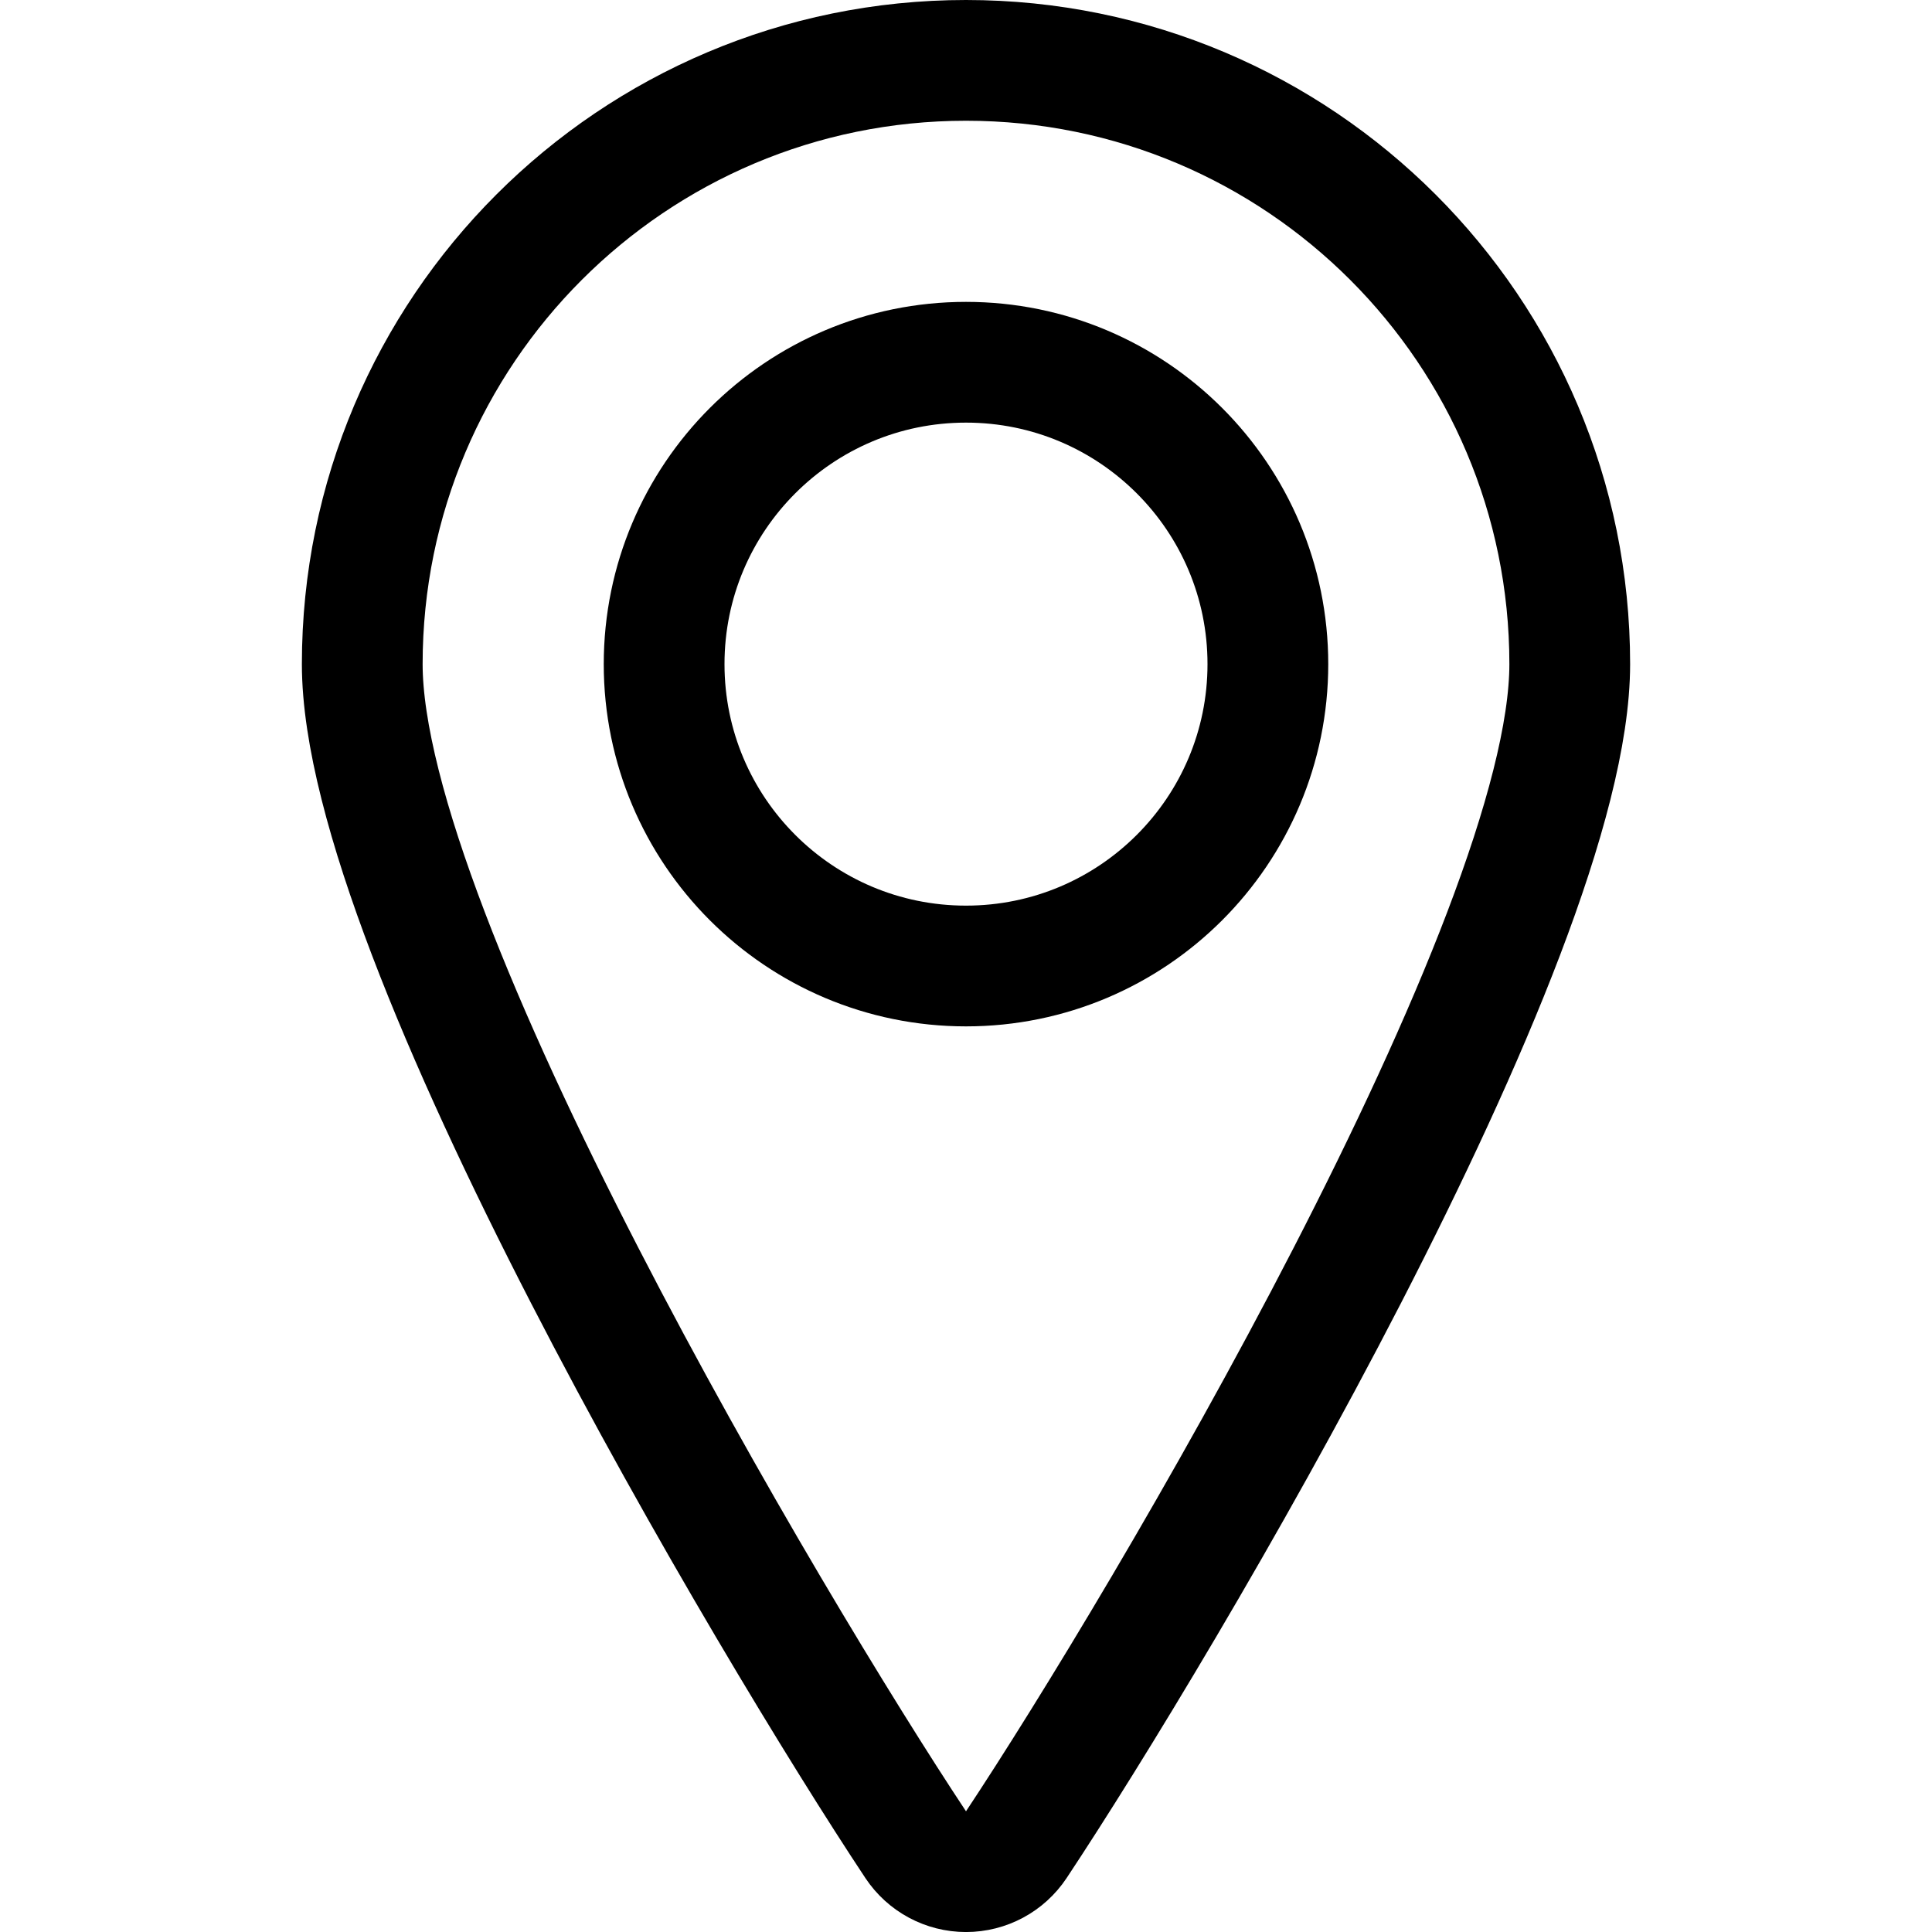
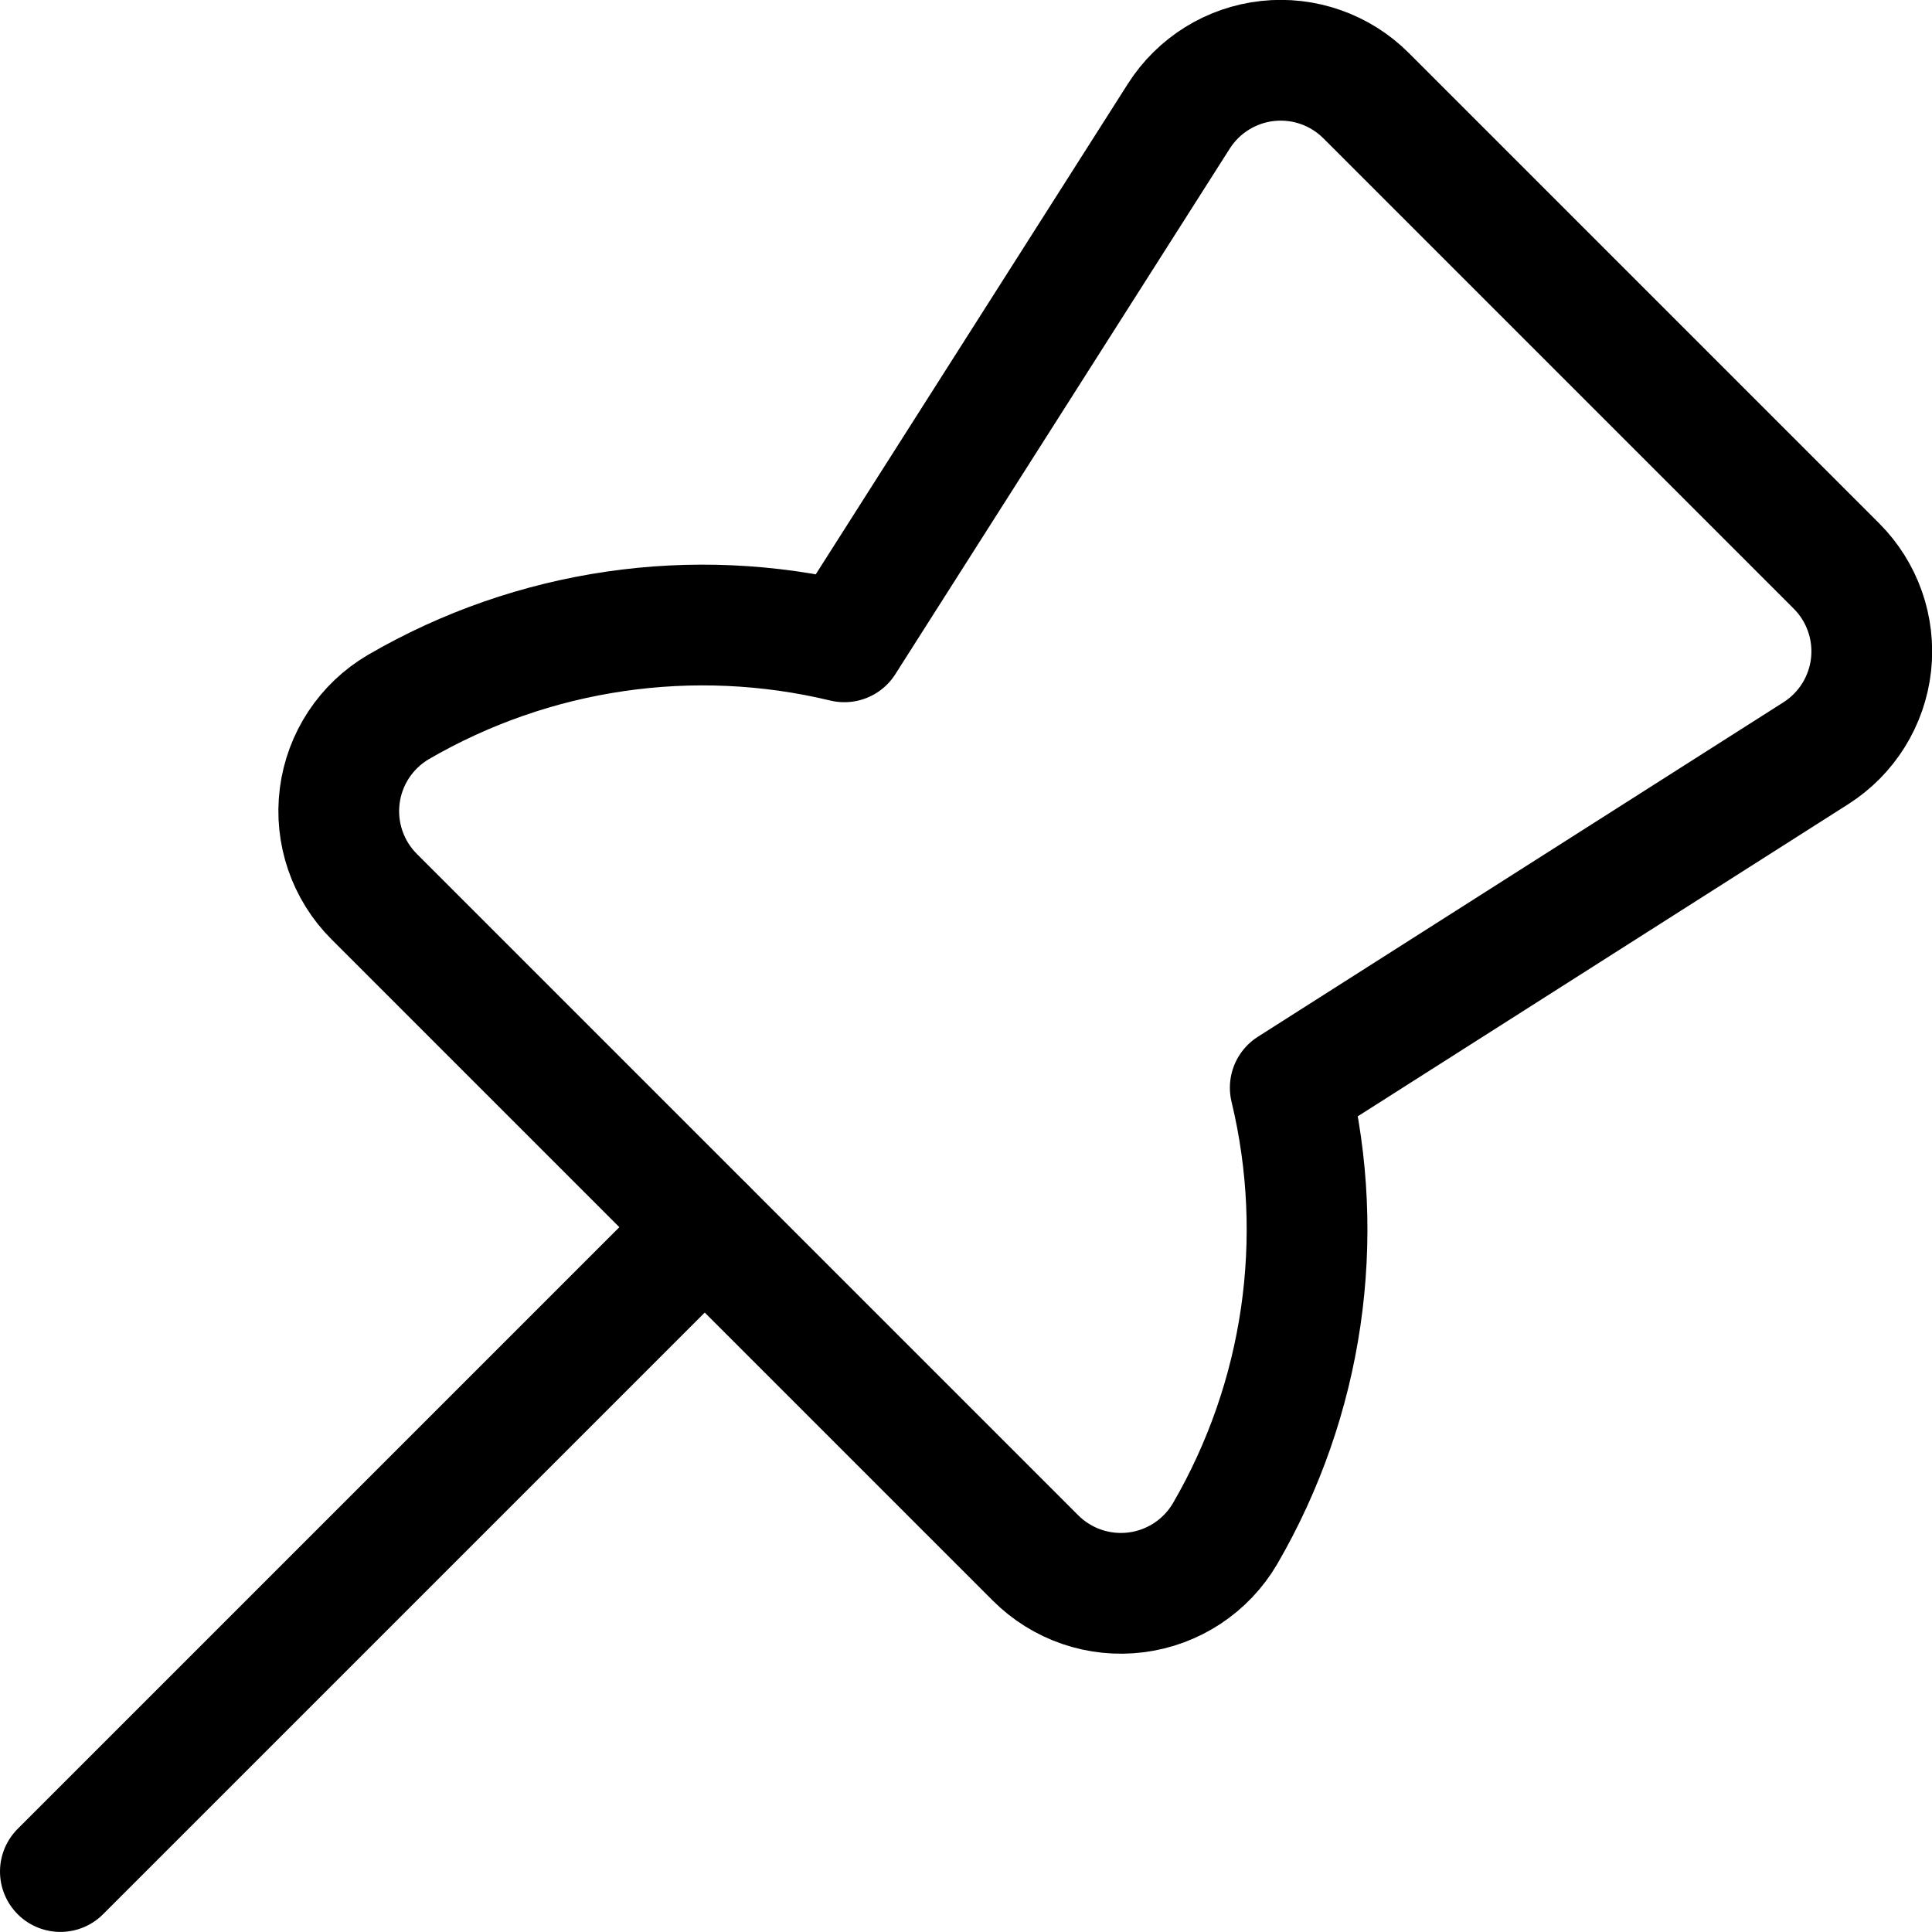
<svg xmlns="http://www.w3.org/2000/svg" viewBox="0 0 24 24">
  <defs>
    <style>.a{fill:none;stroke:currentColor;stroke-linecap:round;stroke-linejoin:round;stroke-width:1.5px;}</style>
  </defs>
-   <circle class="a" cx="12" cy="8.25" r="3.75" />
-   <path class="a" d="M12,.75a7.5,7.5,0,0,1,7.5,7.5c0,3.407-5.074,11.95-6.875,14.665a.75.75,0,0,1-1.25,0C9.574,20.2,4.5,11.657,4.5,8.25A7.5,7.5,0,0,1,12,.75Z" />
+   <path class="a" d="M4.949,8.783a1.5,1.5,0,0,0-.3,2.356l8.213,8.213a1.5,1.5,0,0,0,2.356-.3,7.522,7.522,0,0,0,.81-5.54l6.529-4.155a1.5,1.5,0,0,0,.256-2.326L16.97,1.188a1.5,1.5,0,0,0-2.326.255l-4.155,6.53A7.522,7.522,0,0,0,4.949,8.783Z" />
+   <line class="a" x1="8.753" y1="15.246" x2="0.75" y2="23.249" />
</svg>
